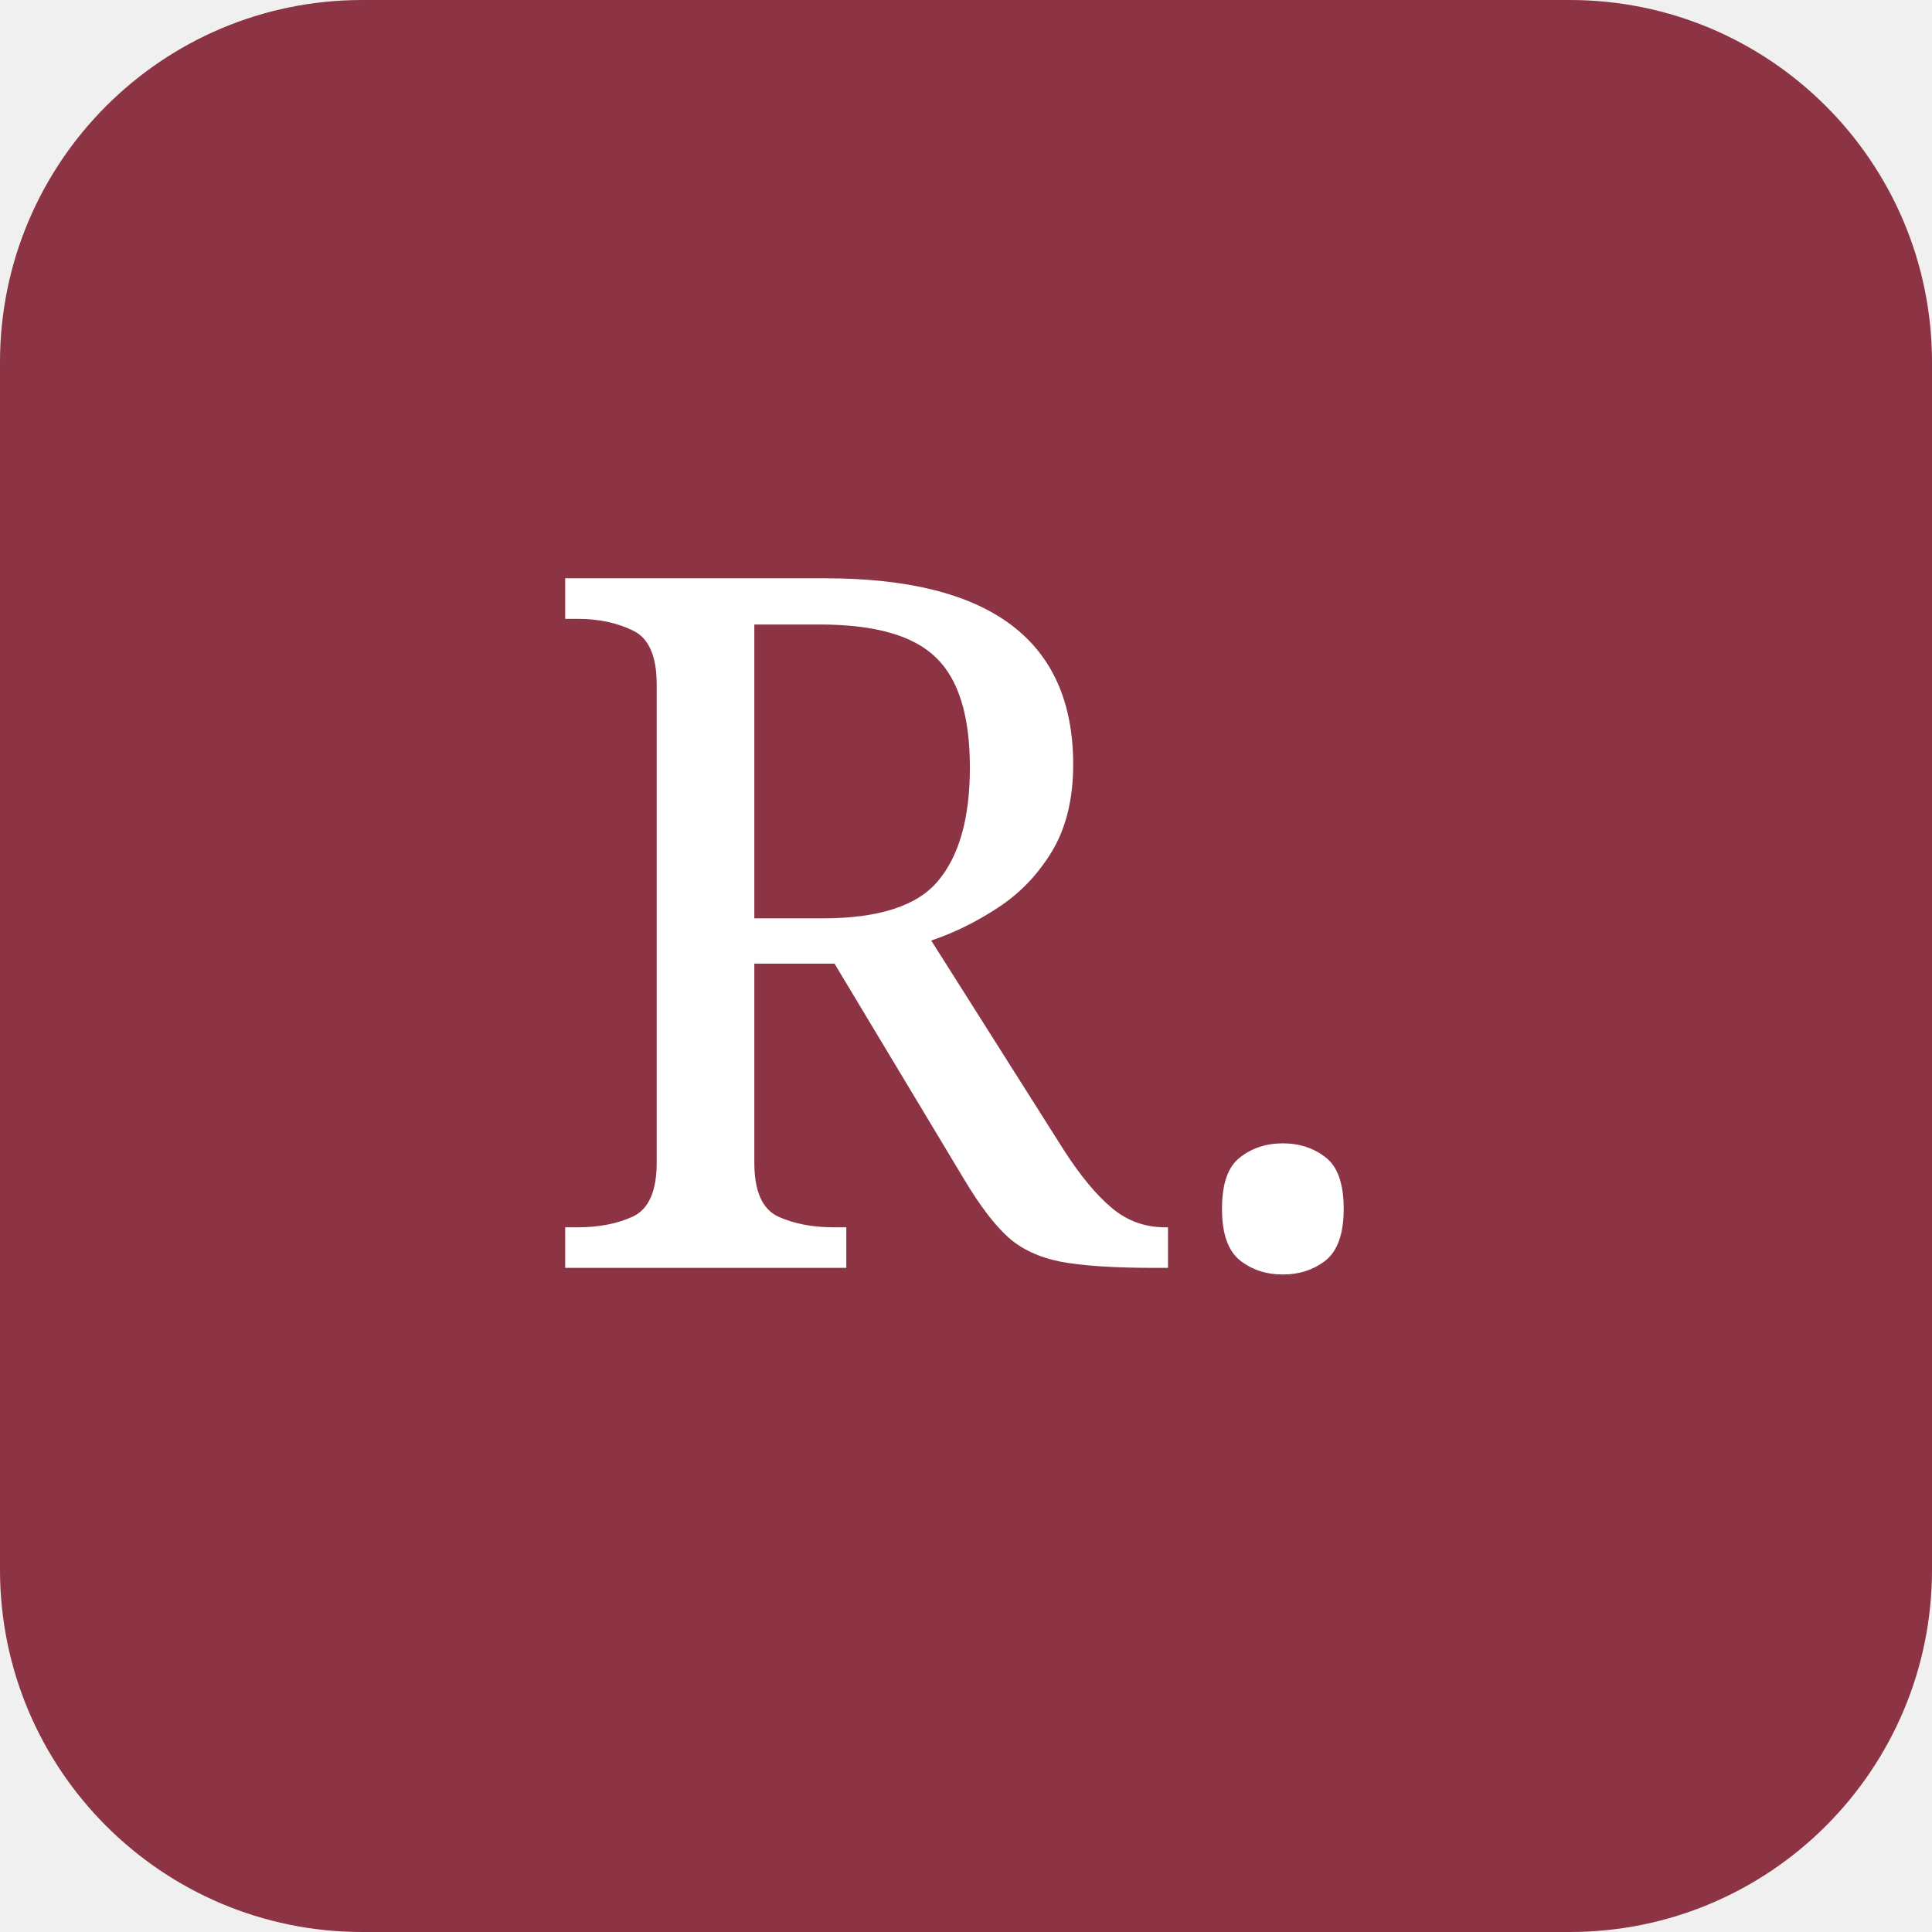
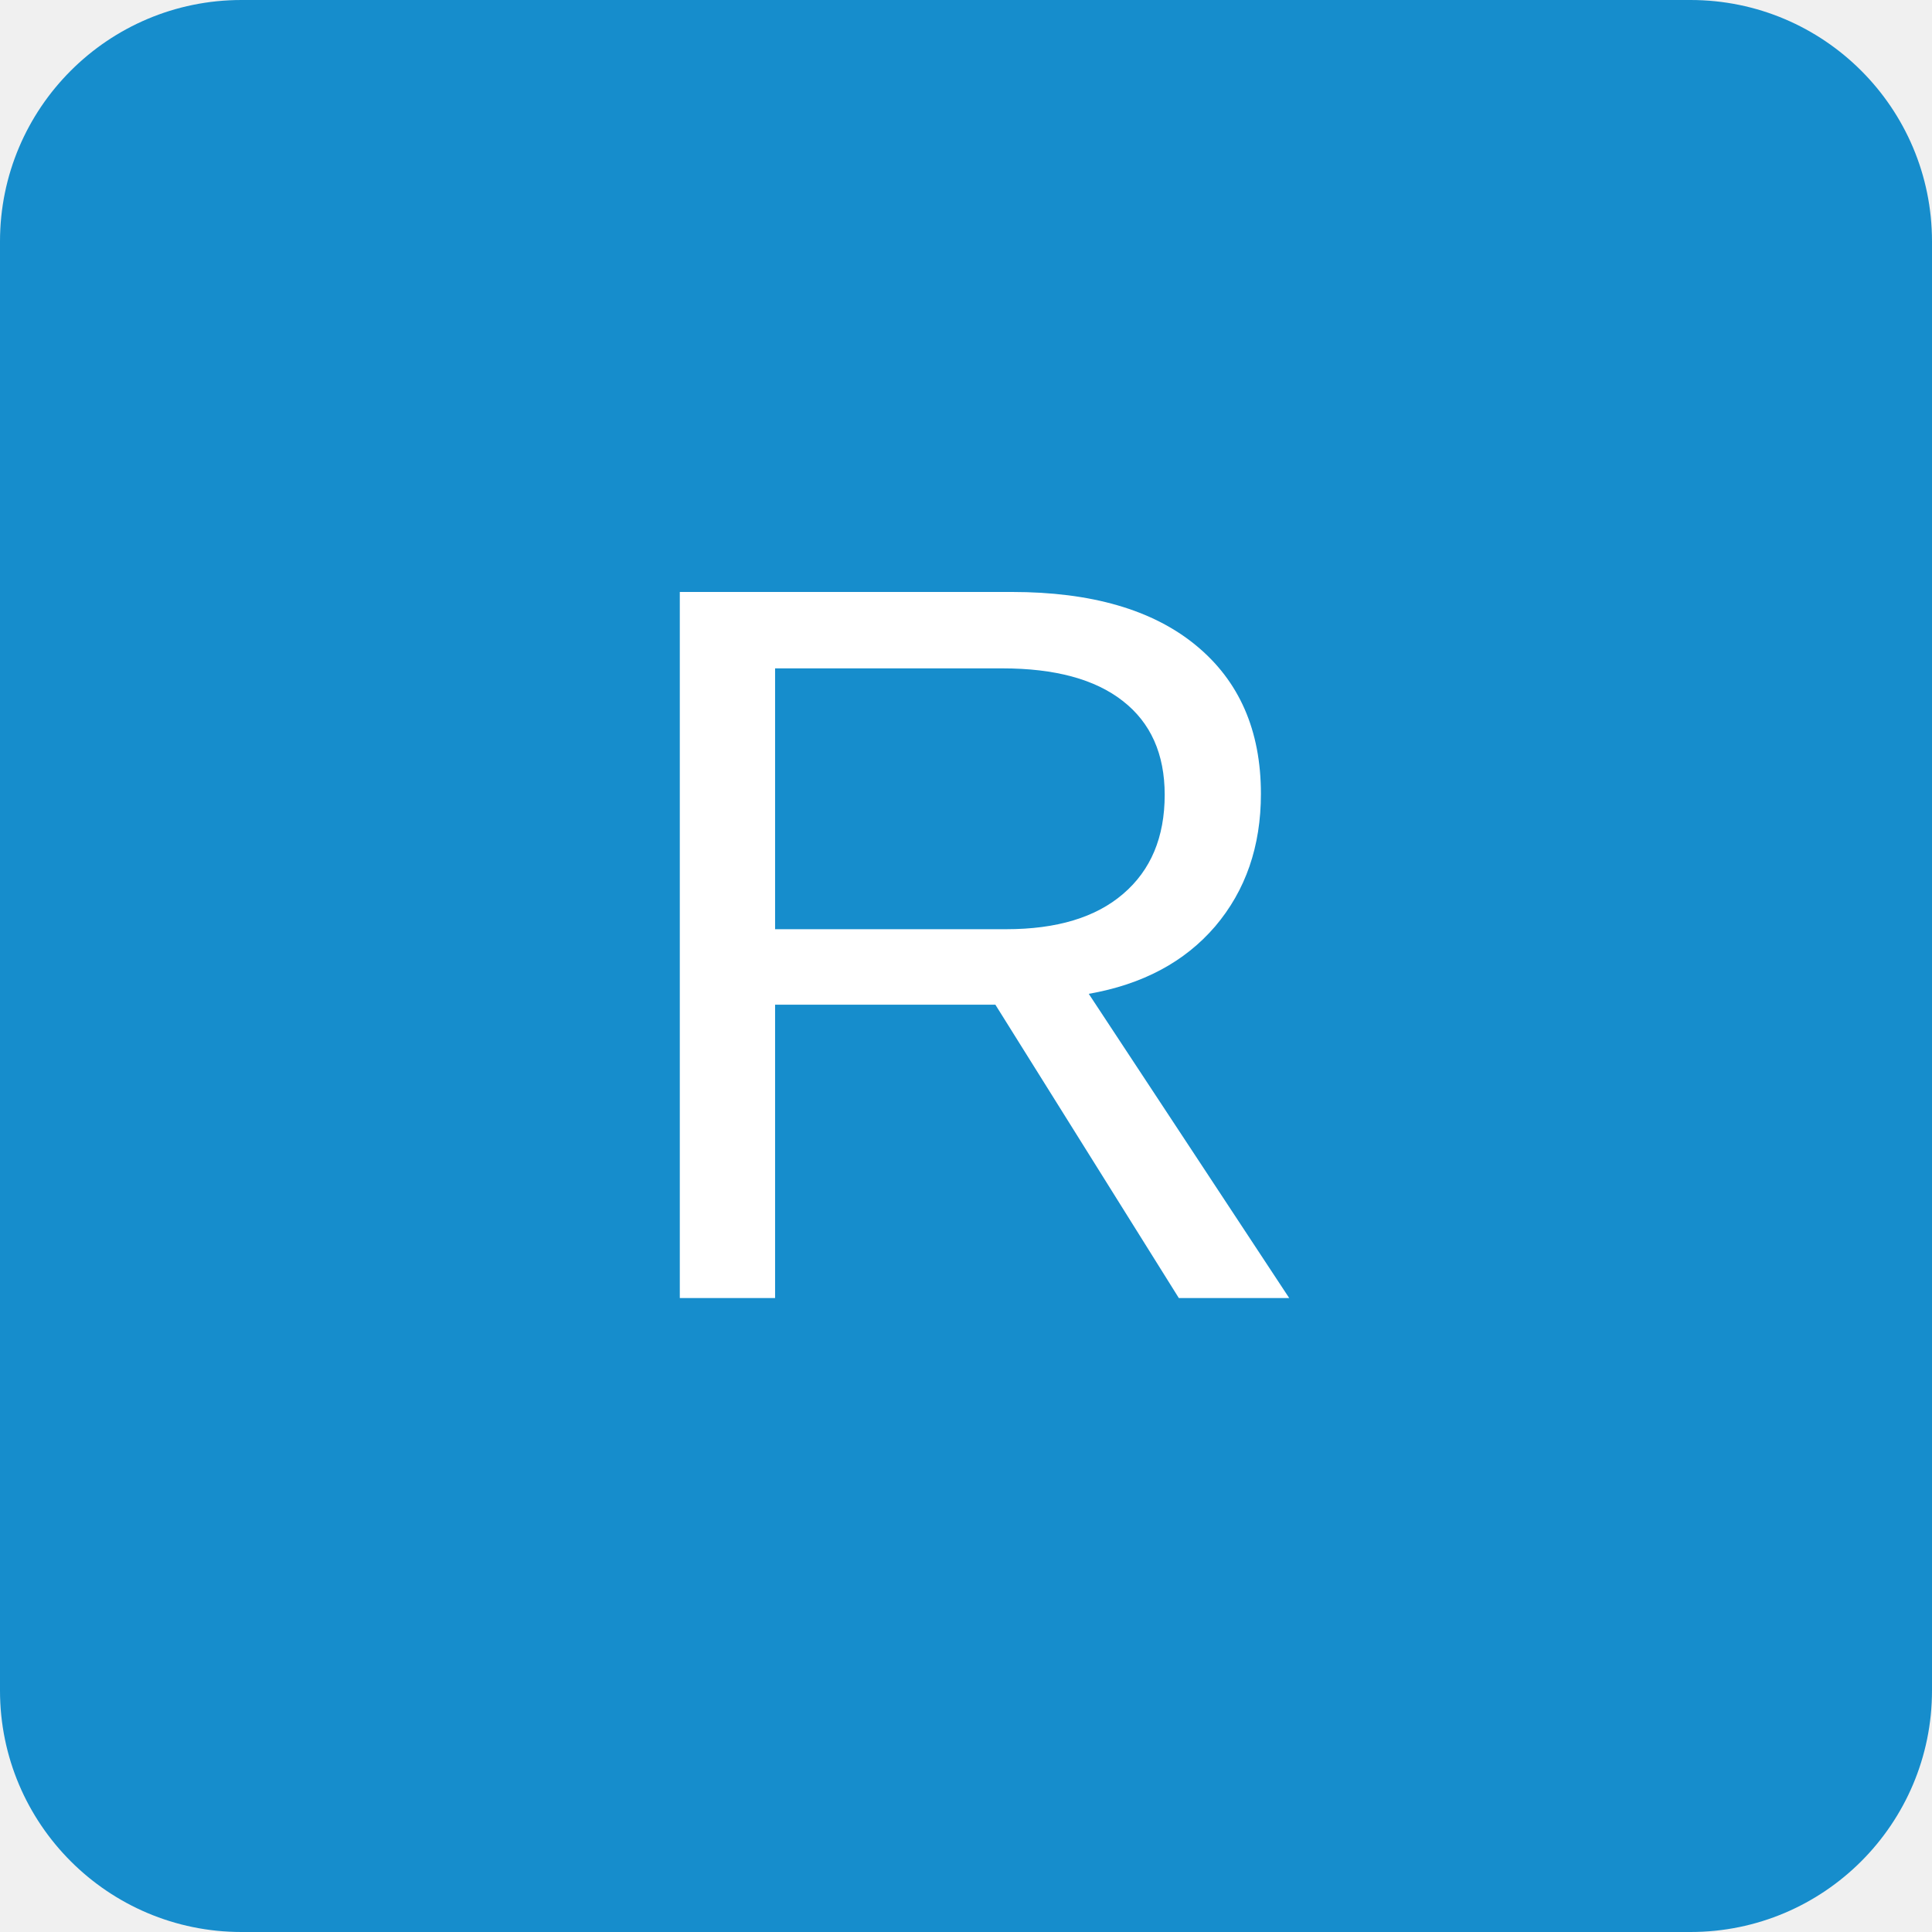
<svg xmlns="http://www.w3.org/2000/svg" viewBox="0 0 64 64">
-   <rect width="64" height="64" rx="12" fill="#8c3344" />
-   <text x="32" y="42" fill="#fff" font-family="Georgia,serif" font-size="32" text-anchor="middle">R.</text>
+   <rect width="64" height="64" rx="8" fill="#168dcc" />
+   <text x="32" y="43" fill="#fff" font-family="Arial,sans-serif" font-size="34" text-anchor="middle">R</text>
</svg>
